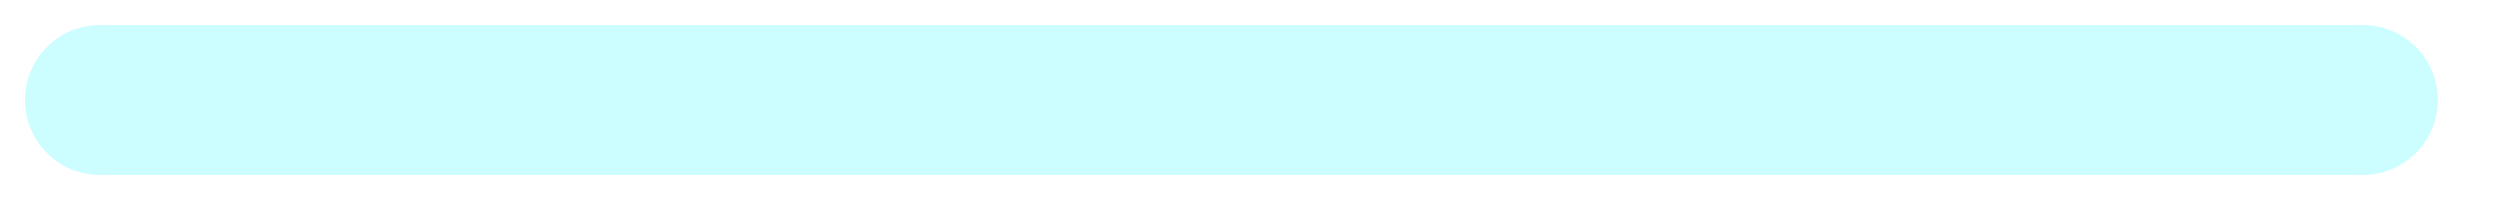
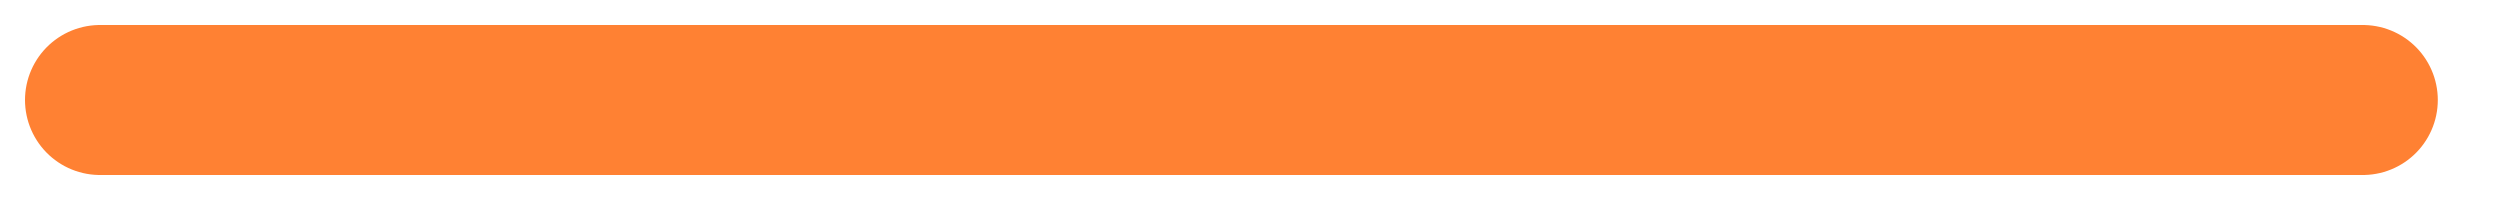
<svg xmlns="http://www.w3.org/2000/svg" width="25" height="2" viewBox="0 0 25 2" fill="none">
  <path d="M23.628 1L11.87 1L23.628 1ZM11.87 1L1 1L11.87 1Z" fill="#C26E00" />
-   <path d="M23.628 1L11.87 1L1 1" stroke="#CCFDFF" stroke-width="1.5" stroke-linecap="round" stroke-linejoin="round" />
+   <path d="M23.628 1L11.87 1L1 1" stroke="#FF8133" stroke-width="1.5" stroke-linecap="round" stroke-linejoin="round" />
</svg>
